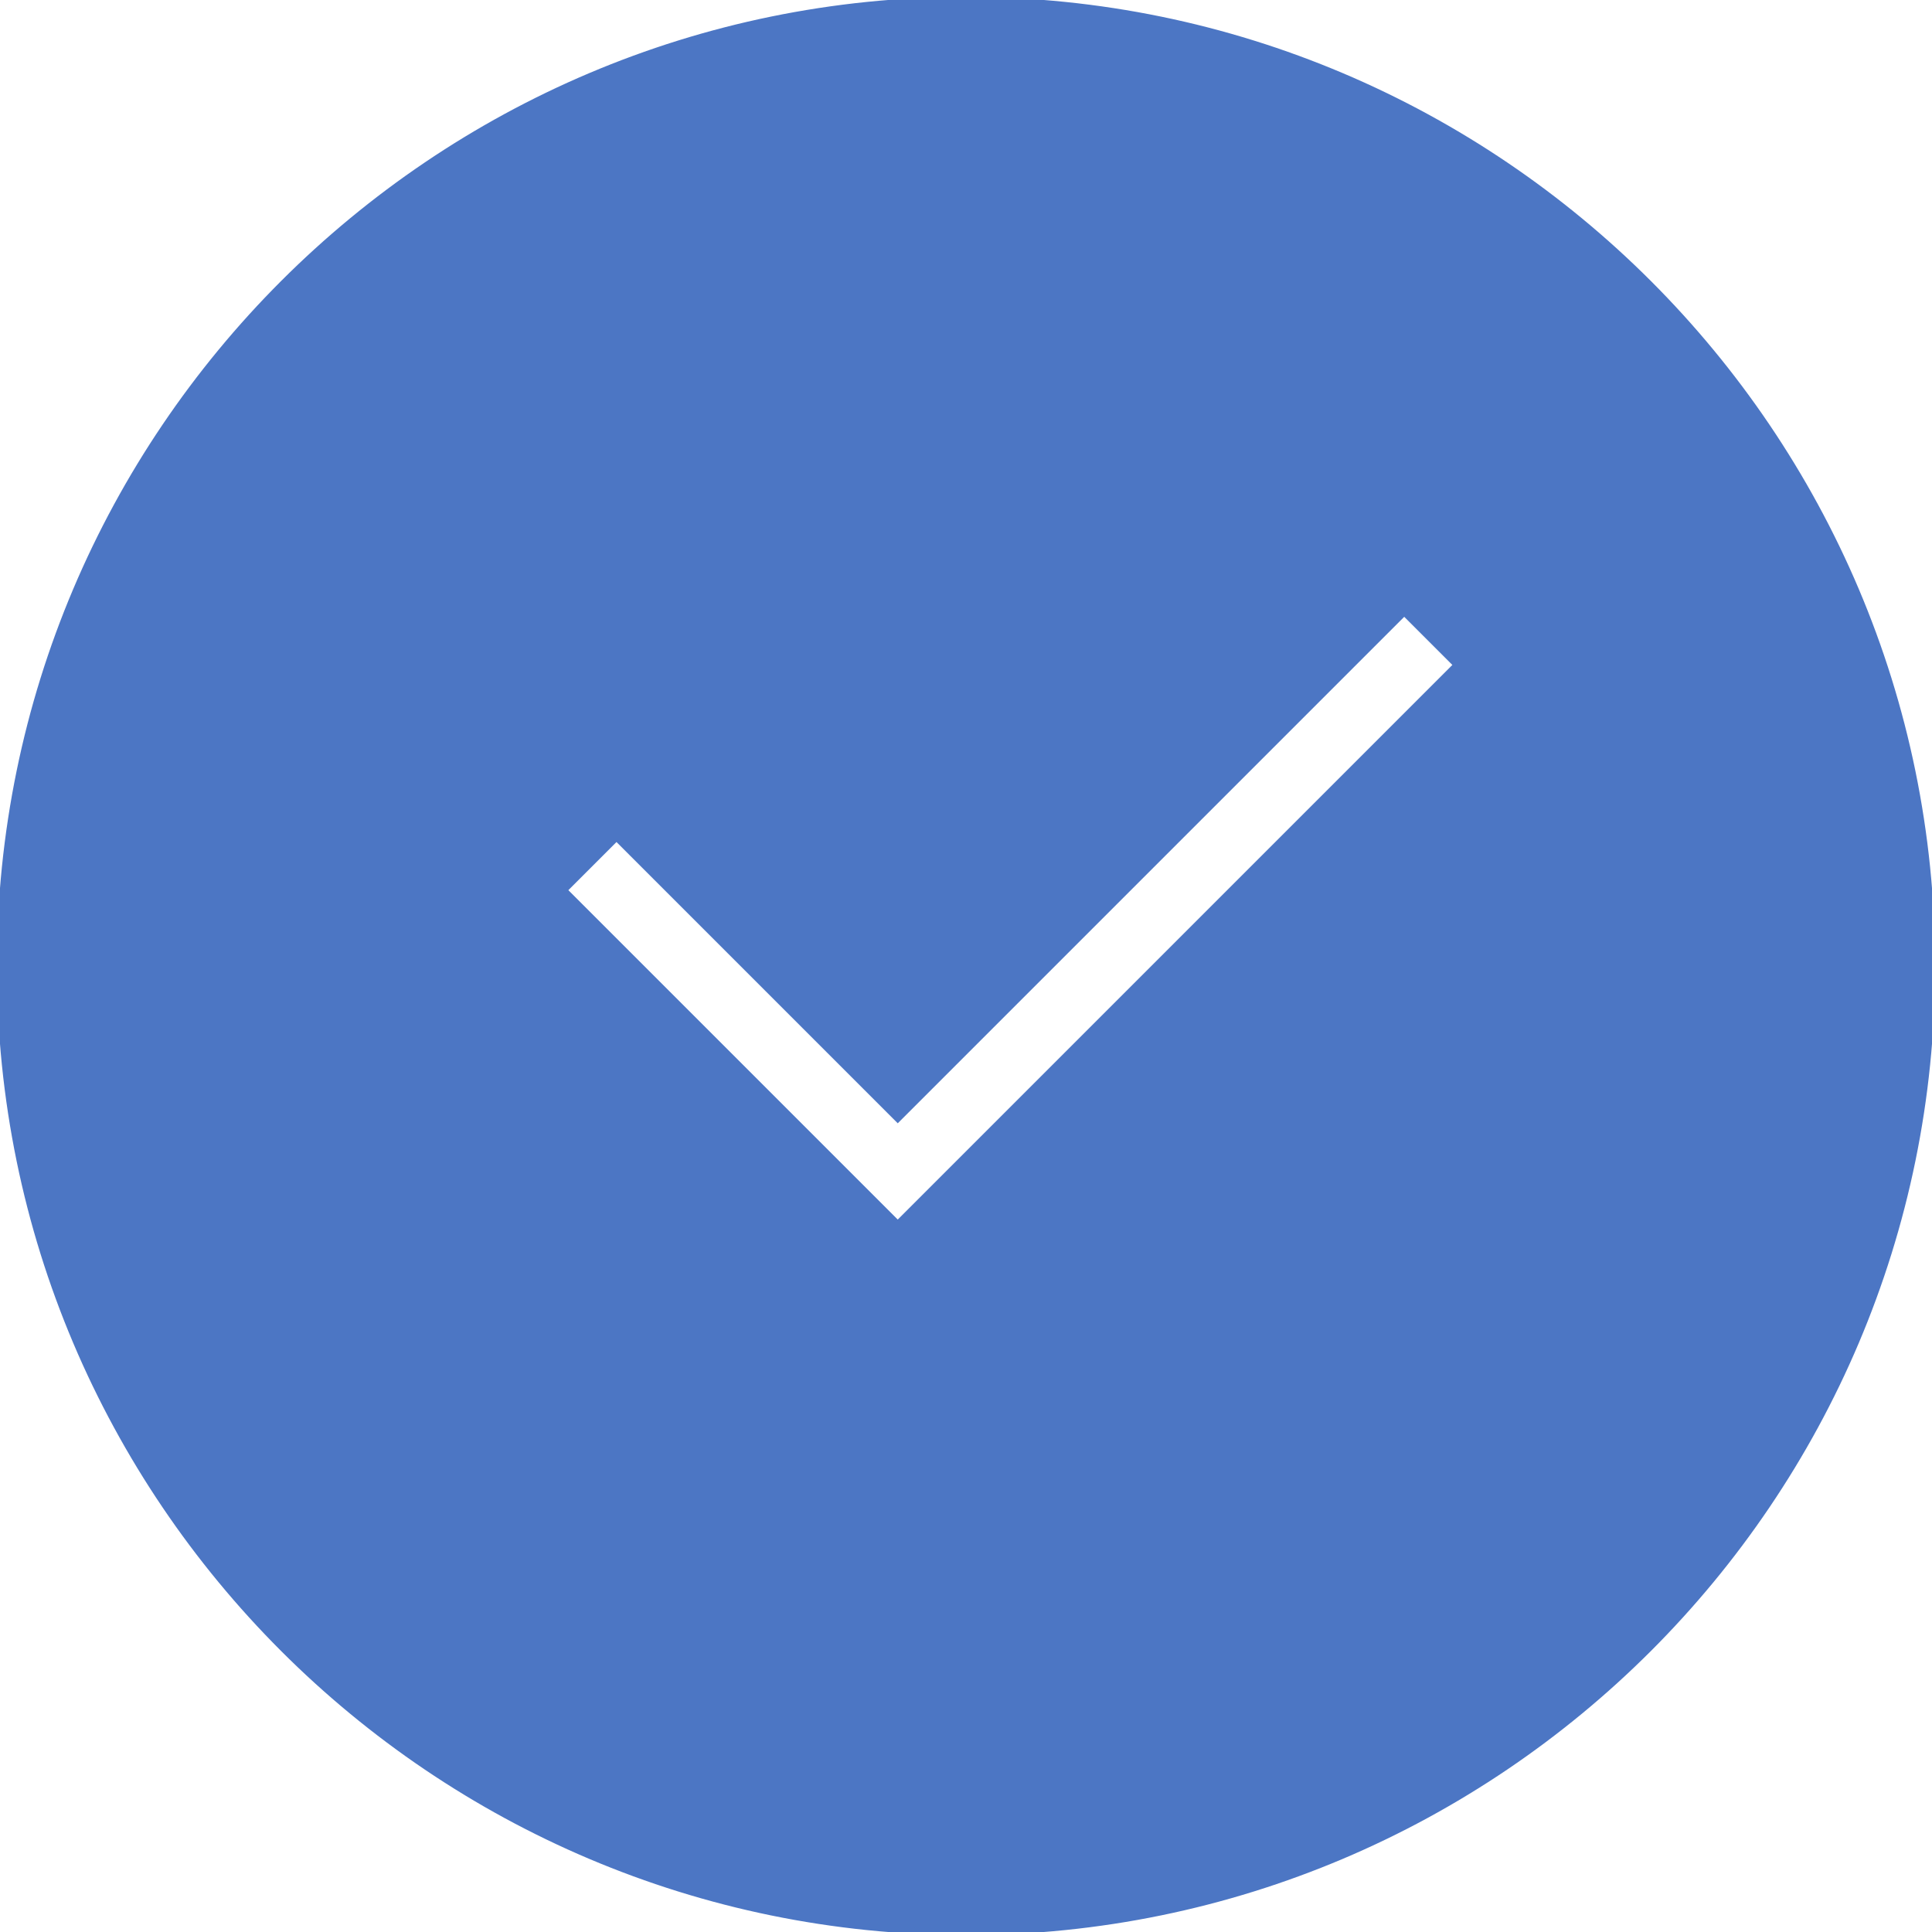
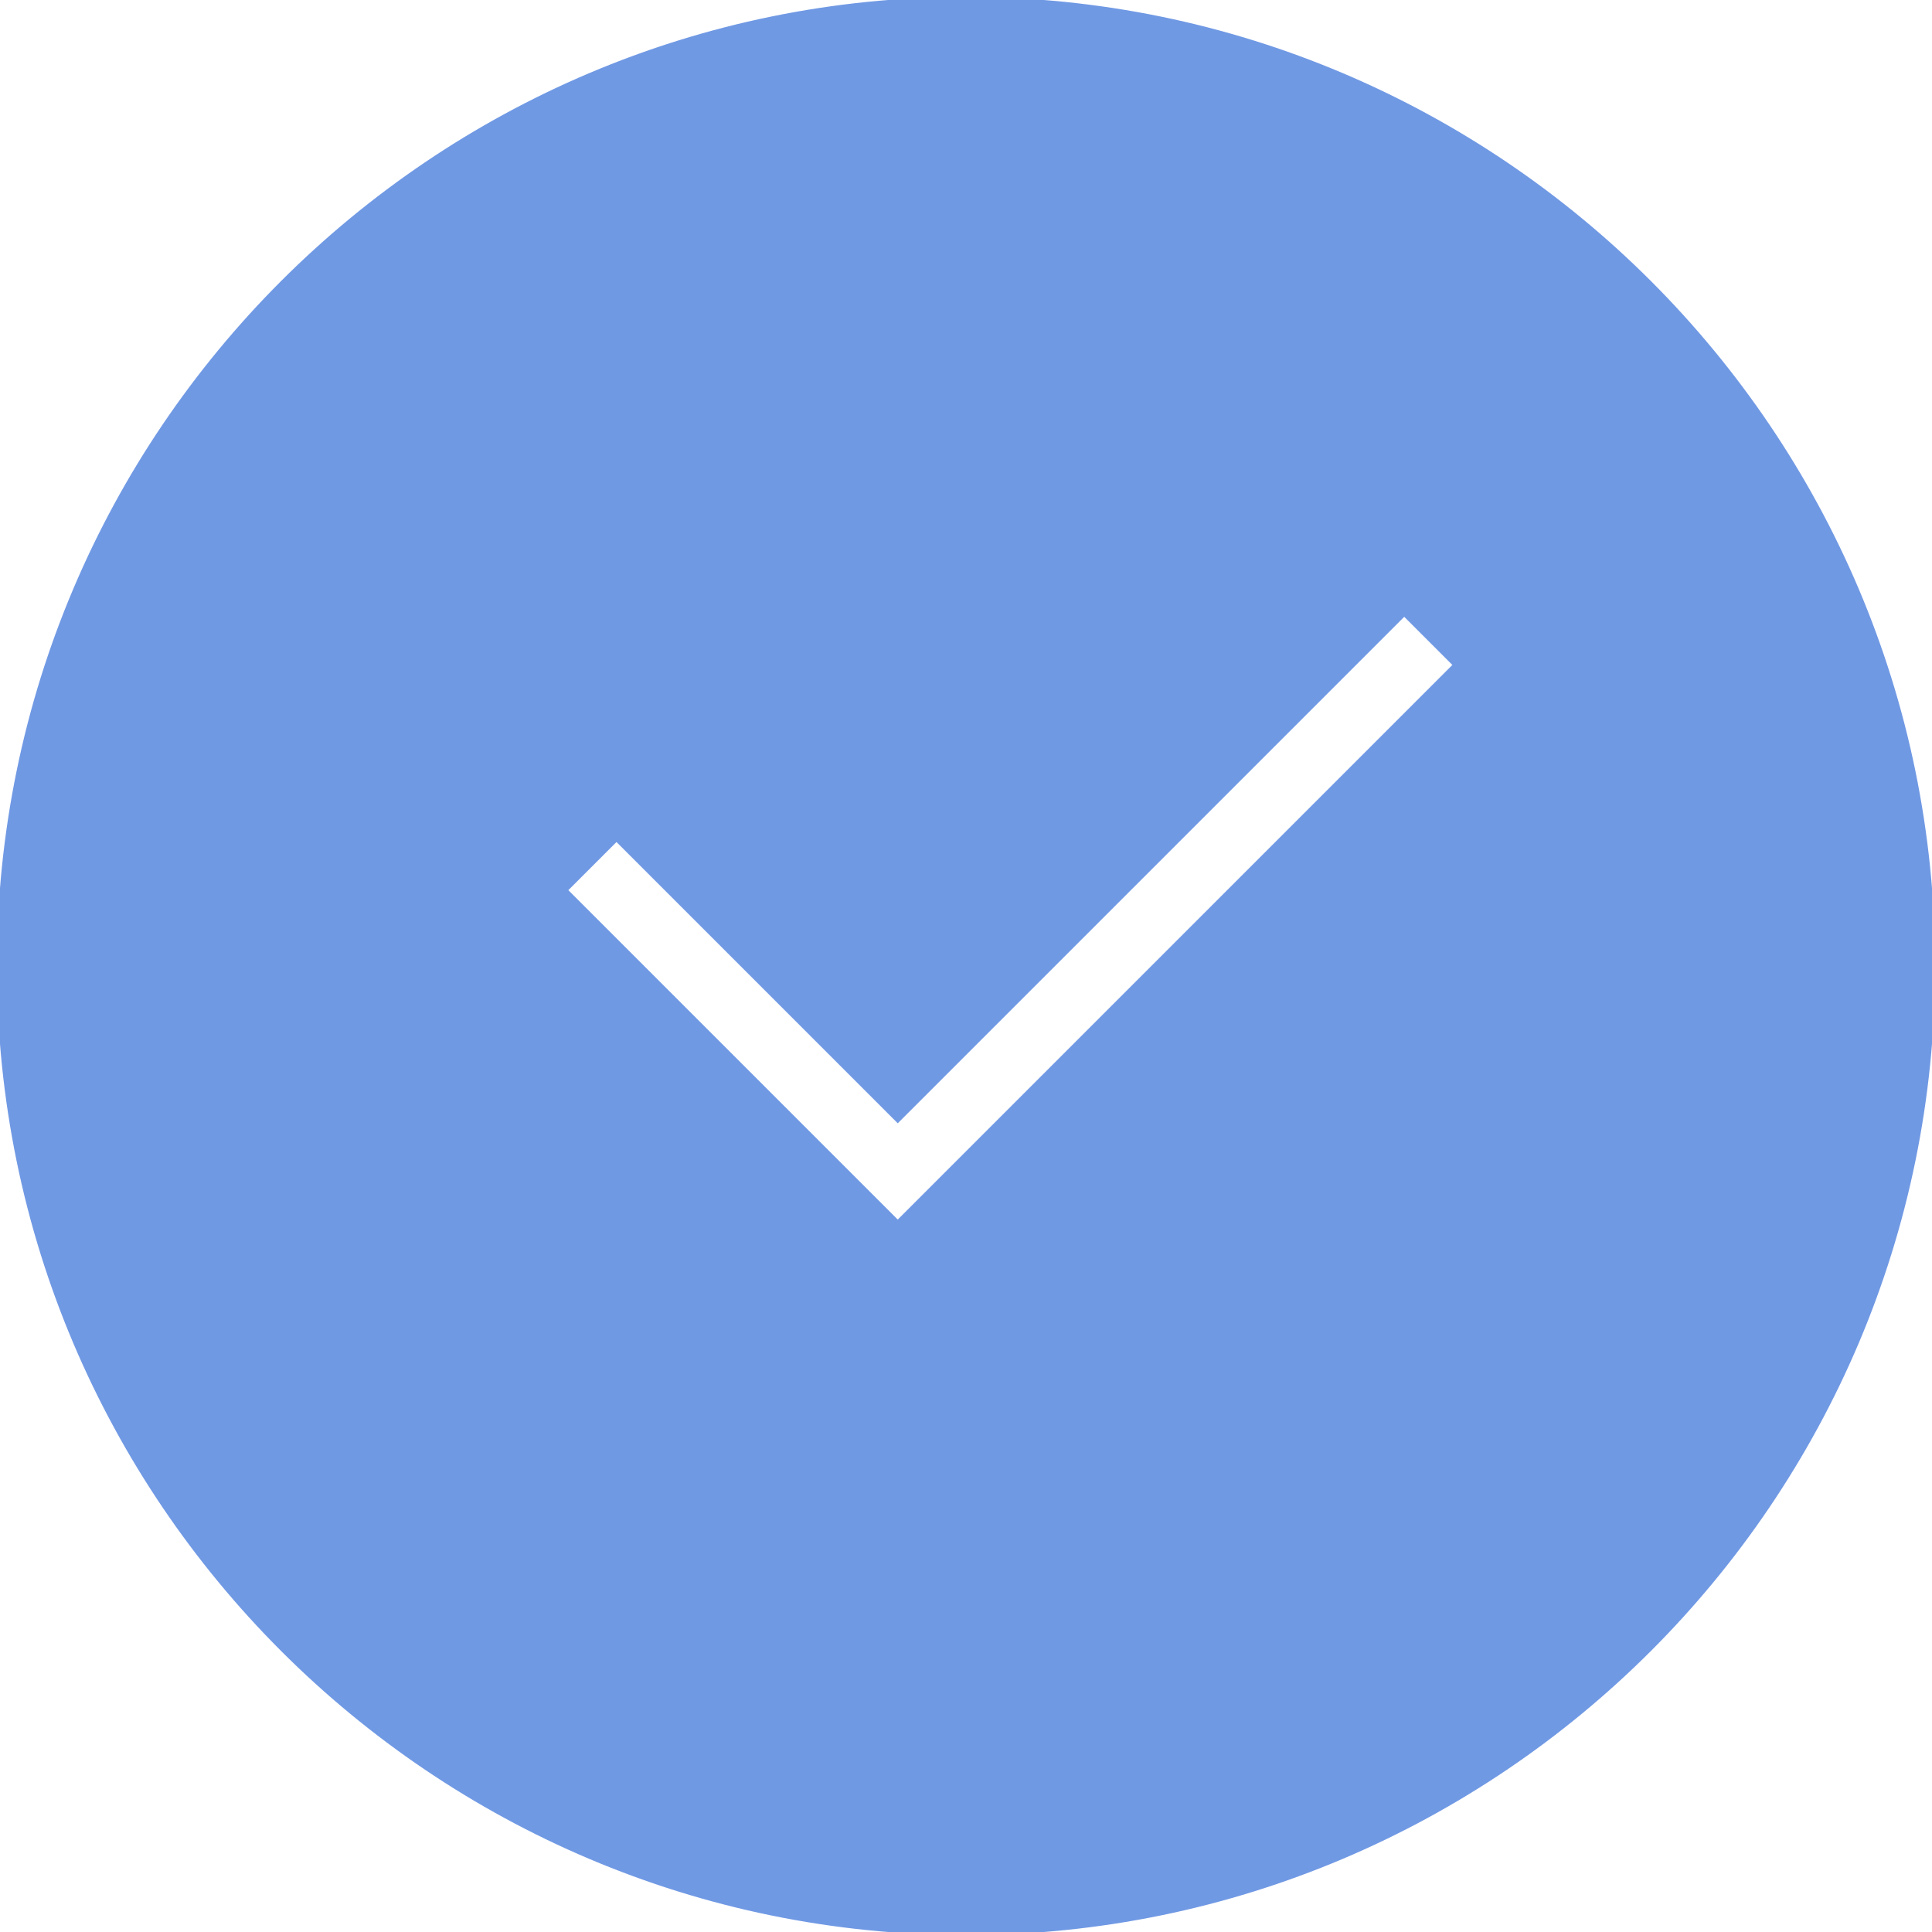
- <svg xmlns="http://www.w3.org/2000/svg" height="200px" width="200px" version="1.1" id="Capa_1" viewBox="0 0 310.277 310.277" xml:space="preserve" fill="#4c76c4" stroke="#4c76c4">
+ <svg xmlns="http://www.w3.org/2000/svg" height="200px" width="200px" version="1.1" id="Capa_1" viewBox="0 0 310.277 310.277" xml:space="preserve" fill="#7099e4" stroke="#7099e4">
  <g id="SVGRepo_bgCarrier" stroke-width="0" />
  <g id="SVGRepo_tracerCarrier" stroke-linecap="round" stroke-linejoin="round" />
  <g id="SVGRepo_iconCarrier">
    <g>
-       <path style="fill:#4c76c4;" d="M155.139,0C69.598,0,0,69.598,0,155.139c0,85.547,69.598,155.139,155.139,155.139 c85.547,0,155.139-69.592,155.139-155.139C310.277,69.598,240.686,0,155.139,0z M144.177,196.567L90.571,142.96l8.437-8.437 l45.169,45.169l81.34-81.34l8.437,8.437L144.177,196.567z" />
+       <path style="fill:#7099e4;" d="M155.139,0C69.598,0,0,69.598,0,155.139c0,85.547,69.598,155.139,155.139,155.139 c85.547,0,155.139-69.592,155.139-155.139C310.277,69.598,240.686,0,155.139,0z M144.177,196.567L90.571,142.96l8.437-8.437 l45.169,45.169l81.34-81.34l8.437,8.437L144.177,196.567z" />
    </g>
  </g>
</svg>
